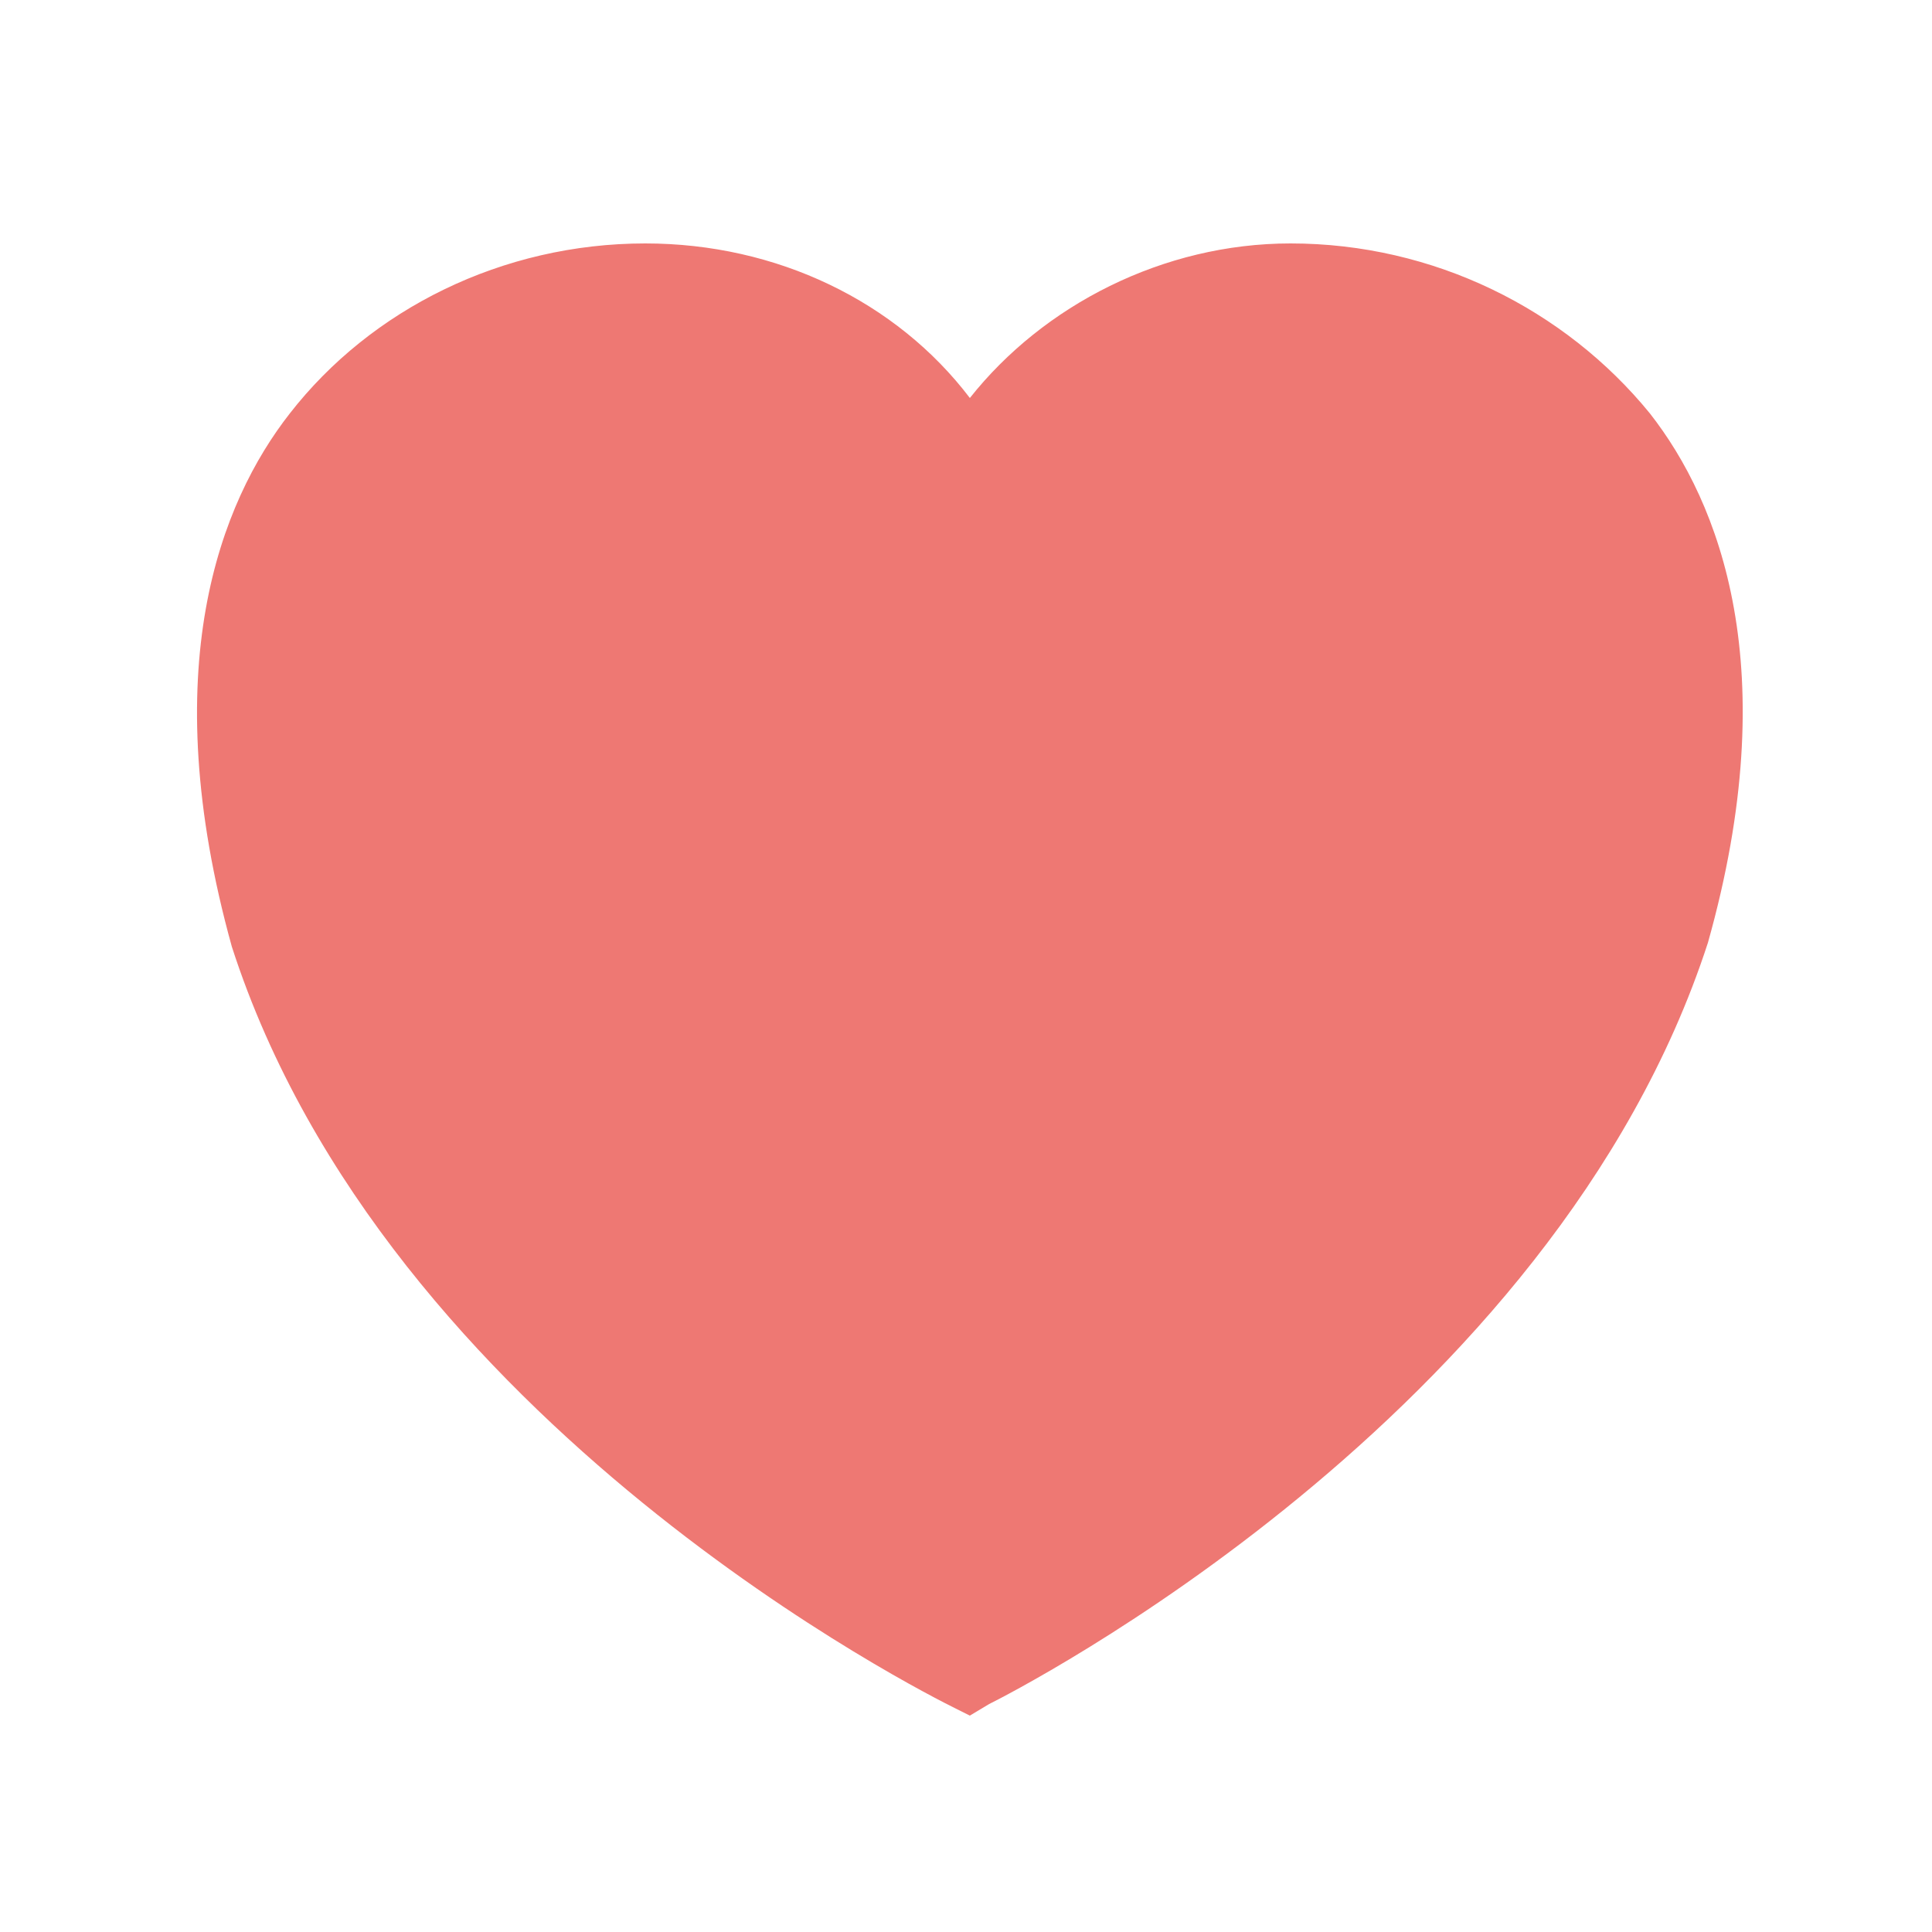
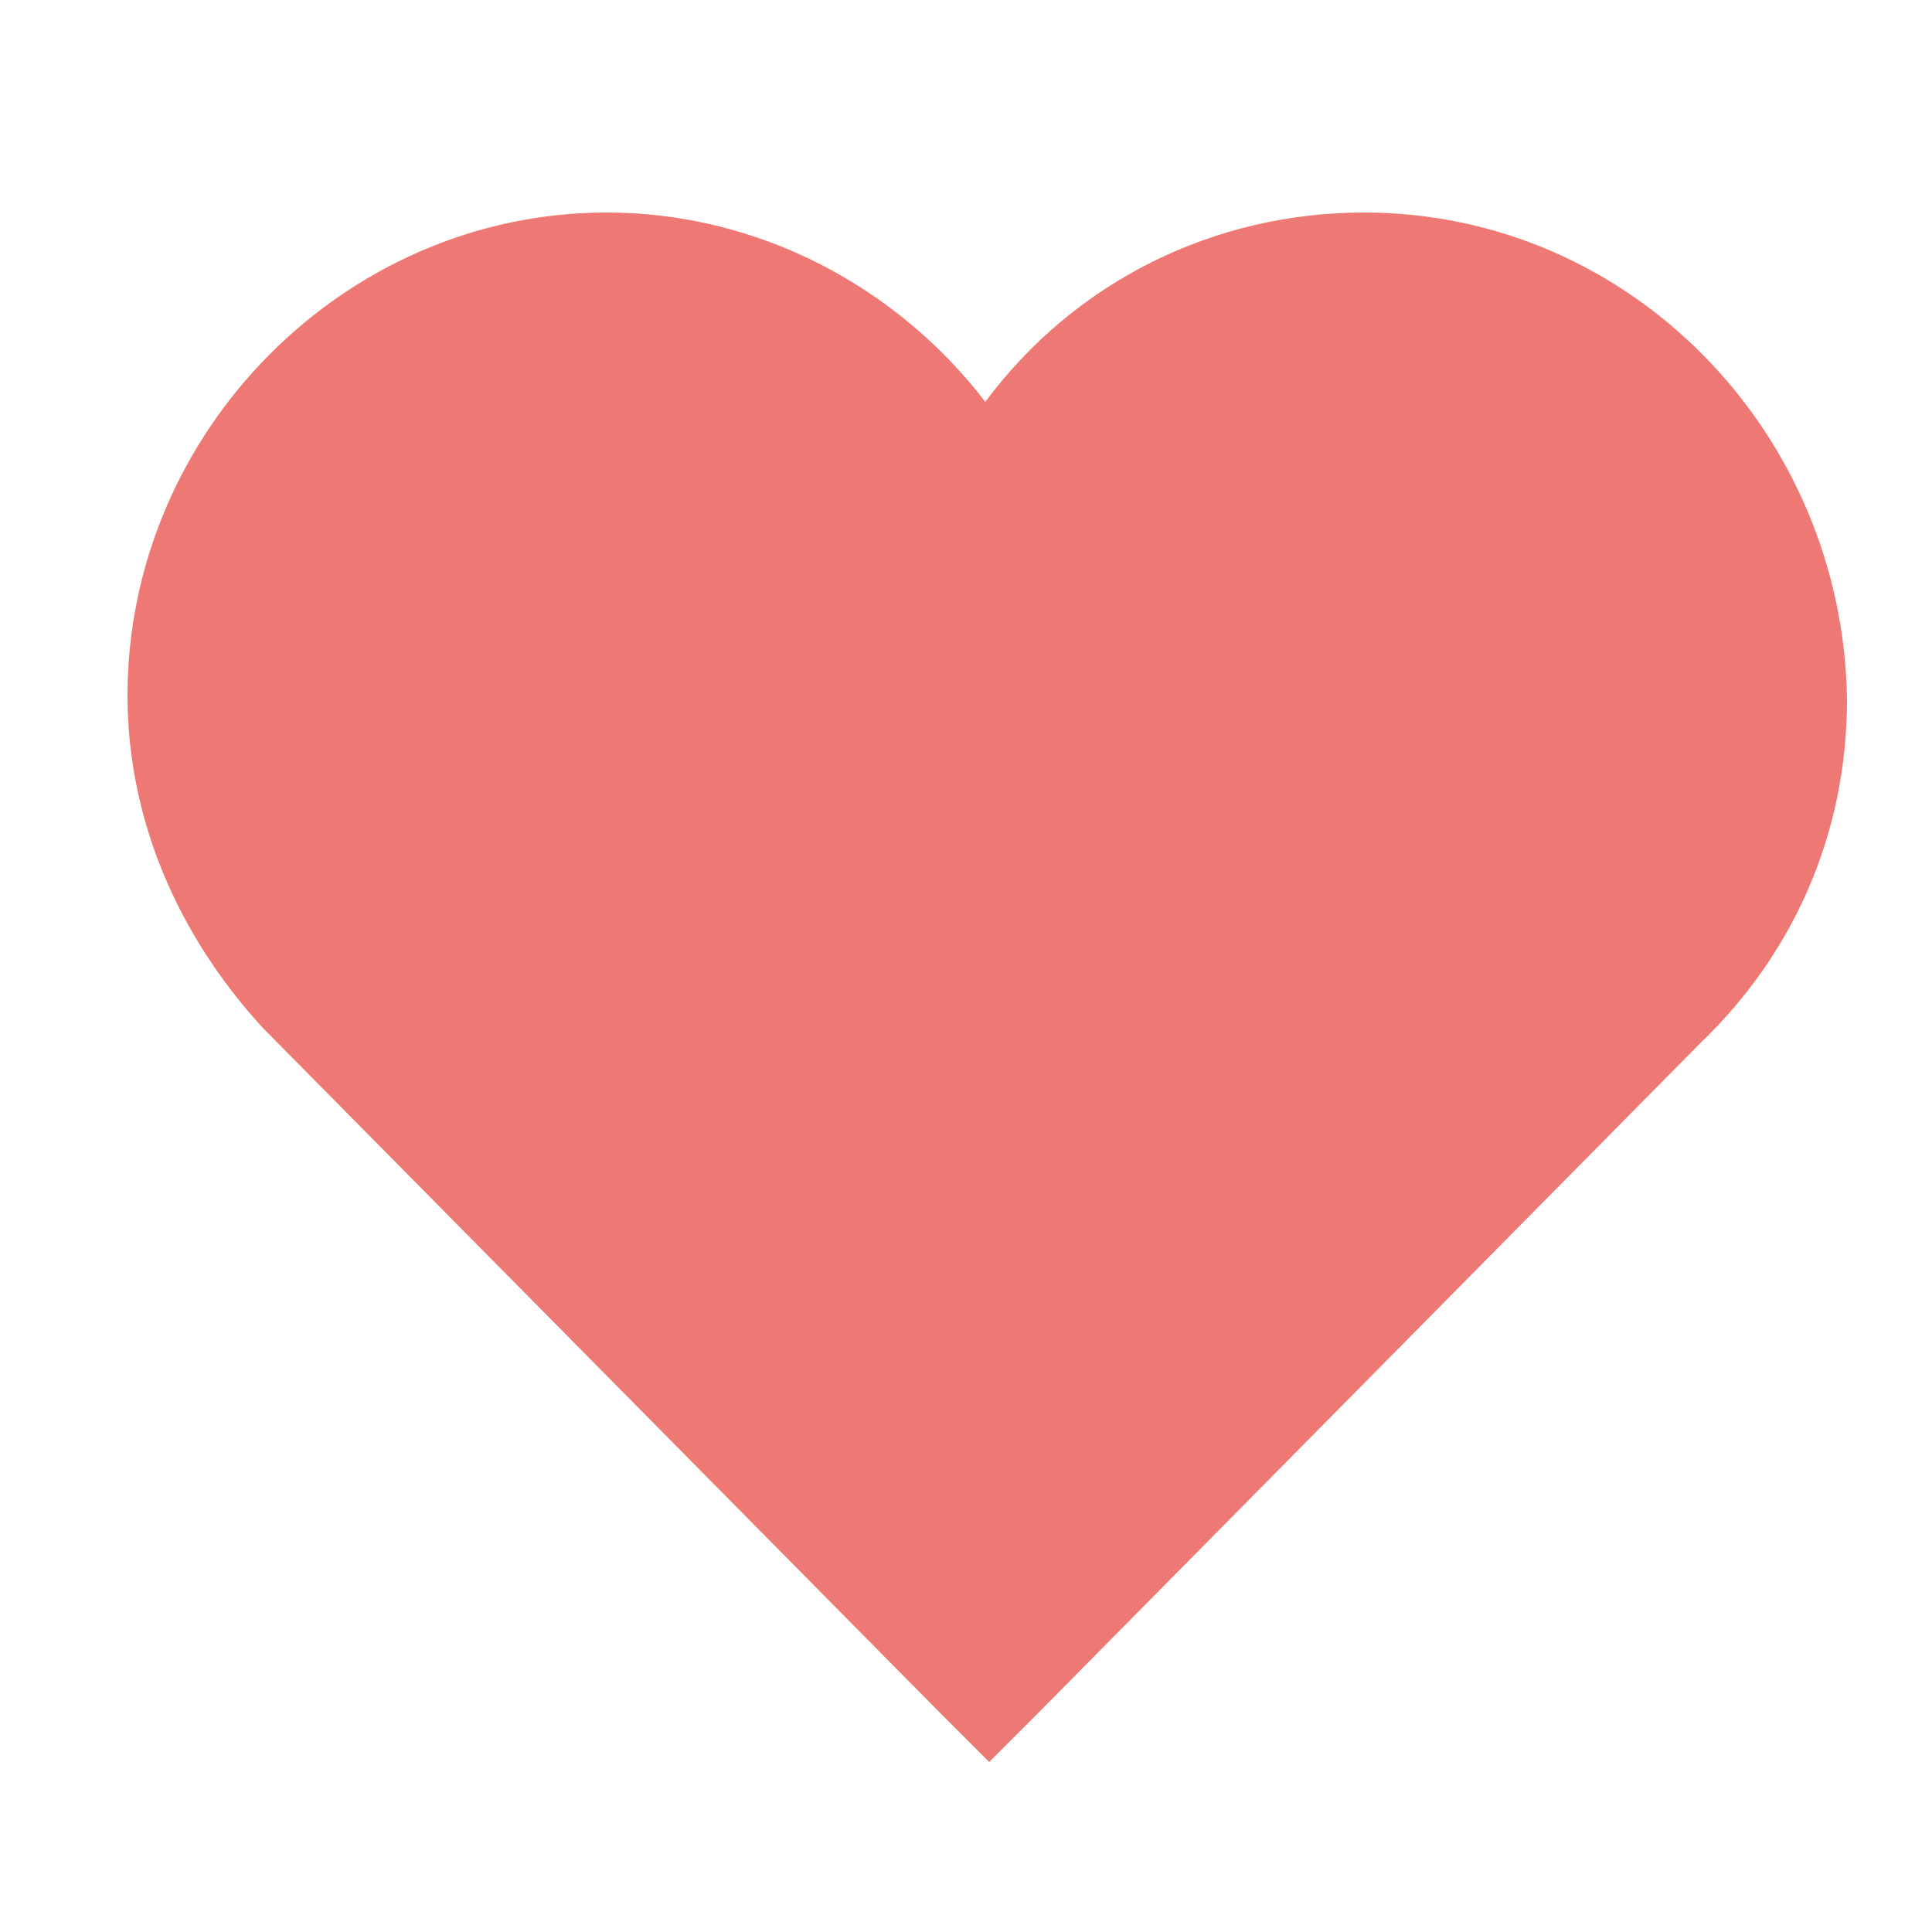
<svg xmlns="http://www.w3.org/2000/svg" version="1.1" id="Layer_1" x="0px" y="0px" viewBox="0 0 50 50" enable-background="new 0 0 50 50" xml:space="preserve">
-   <path id="back" fill="#EE7873" d="M33.4,7.3c-3.6,0-6.8,1.9-8.3,4.8c-1.5-2.9-4.8-4.8-8.4-4.8c-5.6,0-13.1,4.5-9.7,16.9  c3.9,12.1,18.1,19.1,18.1,19.1s14.2-7.1,18.1-19.1C46.6,11.8,39,7.3,33.4,7.3z" />
  <g>
-     <path id="outline" fill="#EE7873" d="M25.1,44.4l-0.4-0.2C24.1,43.9,10,36.9,6,24.5C4,17.3,5.7,13,7.5,10.7C9.6,8,13,6.3,16.7,6.3   c3.4,0,6.5,1.5,8.4,4c1.9-2.4,5-4,8.3-4c3.7,0,7.1,1.7,9.3,4.4c1.8,2.3,3.5,6.6,1.5,13.7c-4,12.3-18,19.4-18.6,19.7L25.1,44.4z    M16.7,8.3c-3,0-5.9,1.3-7.6,3.6c-2.1,2.8-2.5,7-1.2,12C11.2,34.2,22.6,40.8,25,42.1c2.4-1.3,13.8-8,17.2-18.3   c1.4-5,1-9.1-1.2-11.9c-1.7-2.3-4.6-3.6-7.7-3.6c-3.2,0-6.1,1.7-7.4,4.3L25,14.3l-0.9-1.7C22.9,10,19.9,8.3,16.7,8.3z" />
+     <g>
+       <path fill="#EE7873" d="M35.8,6.4C42,6.4,47,11.5,47,17.7c0,3.2-1.5,5.9-3.5,8l-18,18.2L7.2,25.4c-2-2-3.2-4.7-3.2-7.7    C4,11.5,9,6.4,15.2,6.4c4.6,0,8.6,2.9,10.3,6.9C27.2,9.3,31.2,6.4,35.8,6.4z" />
+     </g>
+   </g>
+   <g>
+     <g>
+       <path fill="#EE7873" d="M35.3,5.5c-3.9,0-7.5,1.8-9.8,4.9c-2.3-3-5.9-4.9-9.8-4.9C8.9,5.5,3.3,11.2,3.3,18c0,3.2,1.3,6.2,3.5,8.6    l17.5,17.7l1.3,1.3l1.3-1.3L44,27c2.4-2.3,3.8-5.4,3.8-8.9C47.7,11.2,42.2,5.5,35.3,5.5z M35.3,7.2C41.2,7.2,46,12.1,46,18    c0,3-1.4,5.7-3.4,7.6L25.5,43L8.1,25.4c-1.8-2-3-4.5-3-7.4c0-5.9,4.7-10.8,10.6-10.8c4.4,0,8.2,2.8,9.8,6.6    C27.1,10,30.9,7.2,35.3,7.2z" />
+     </g>
  </g>
</svg>
